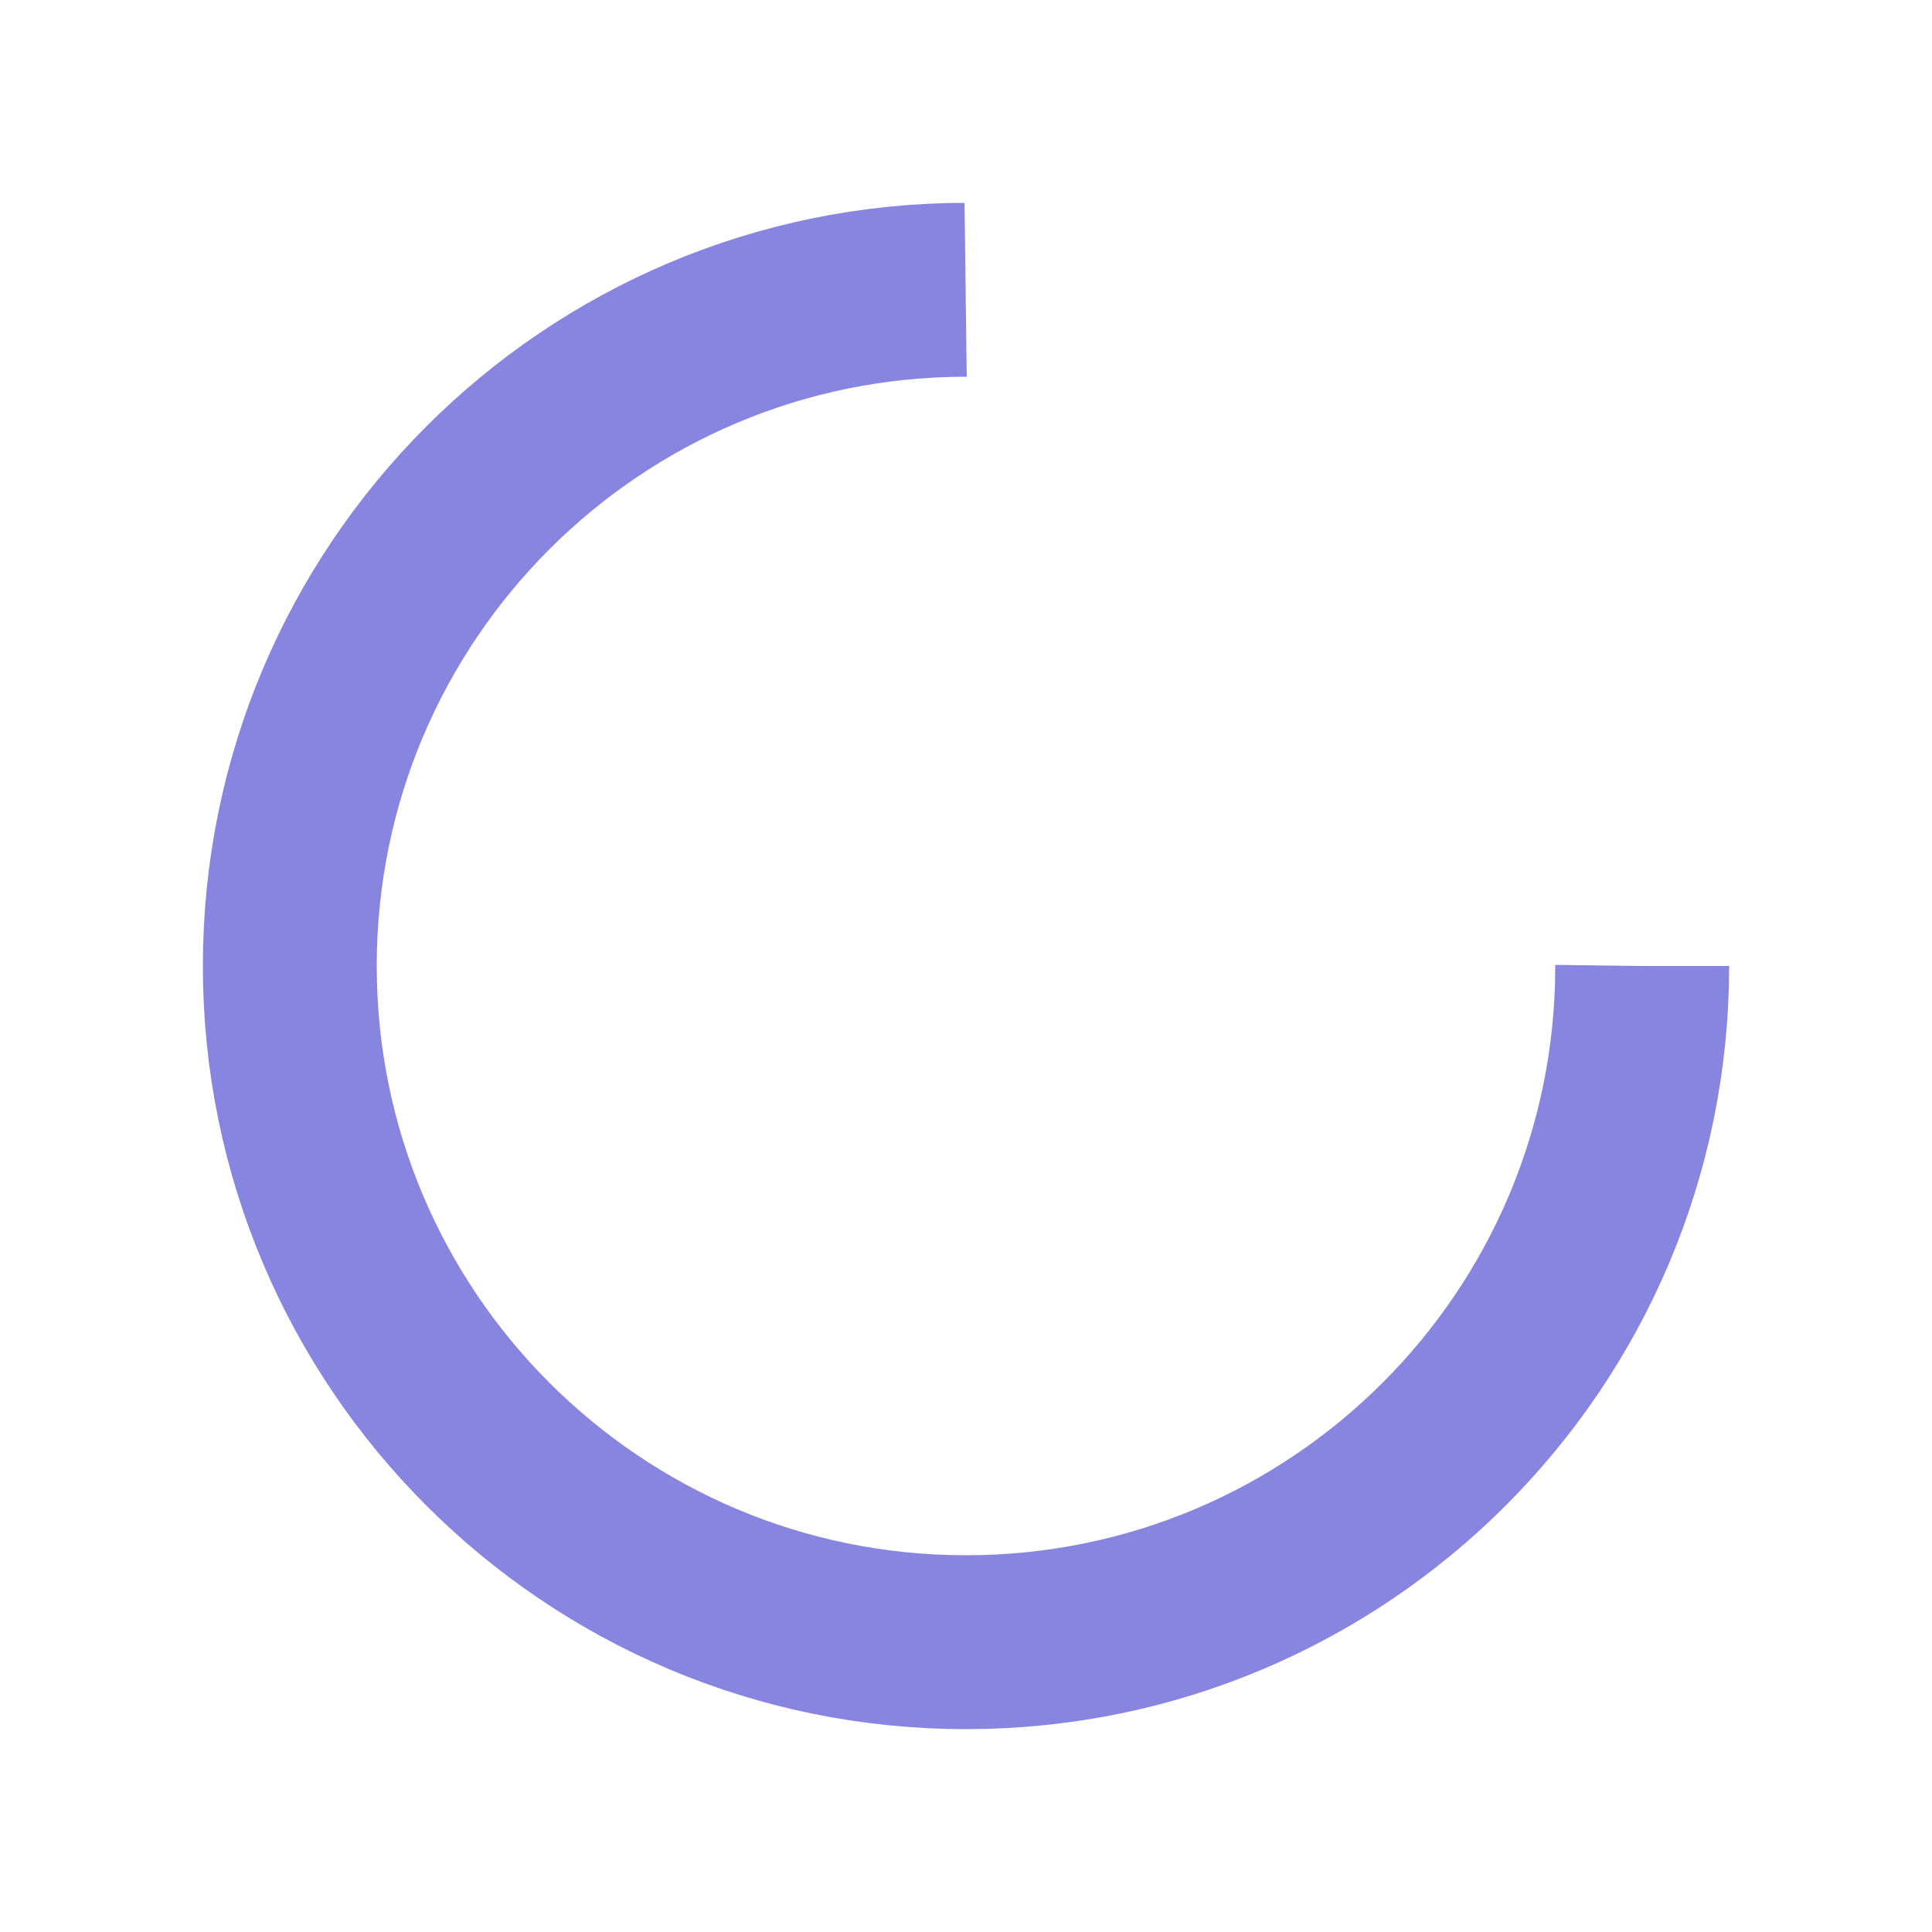
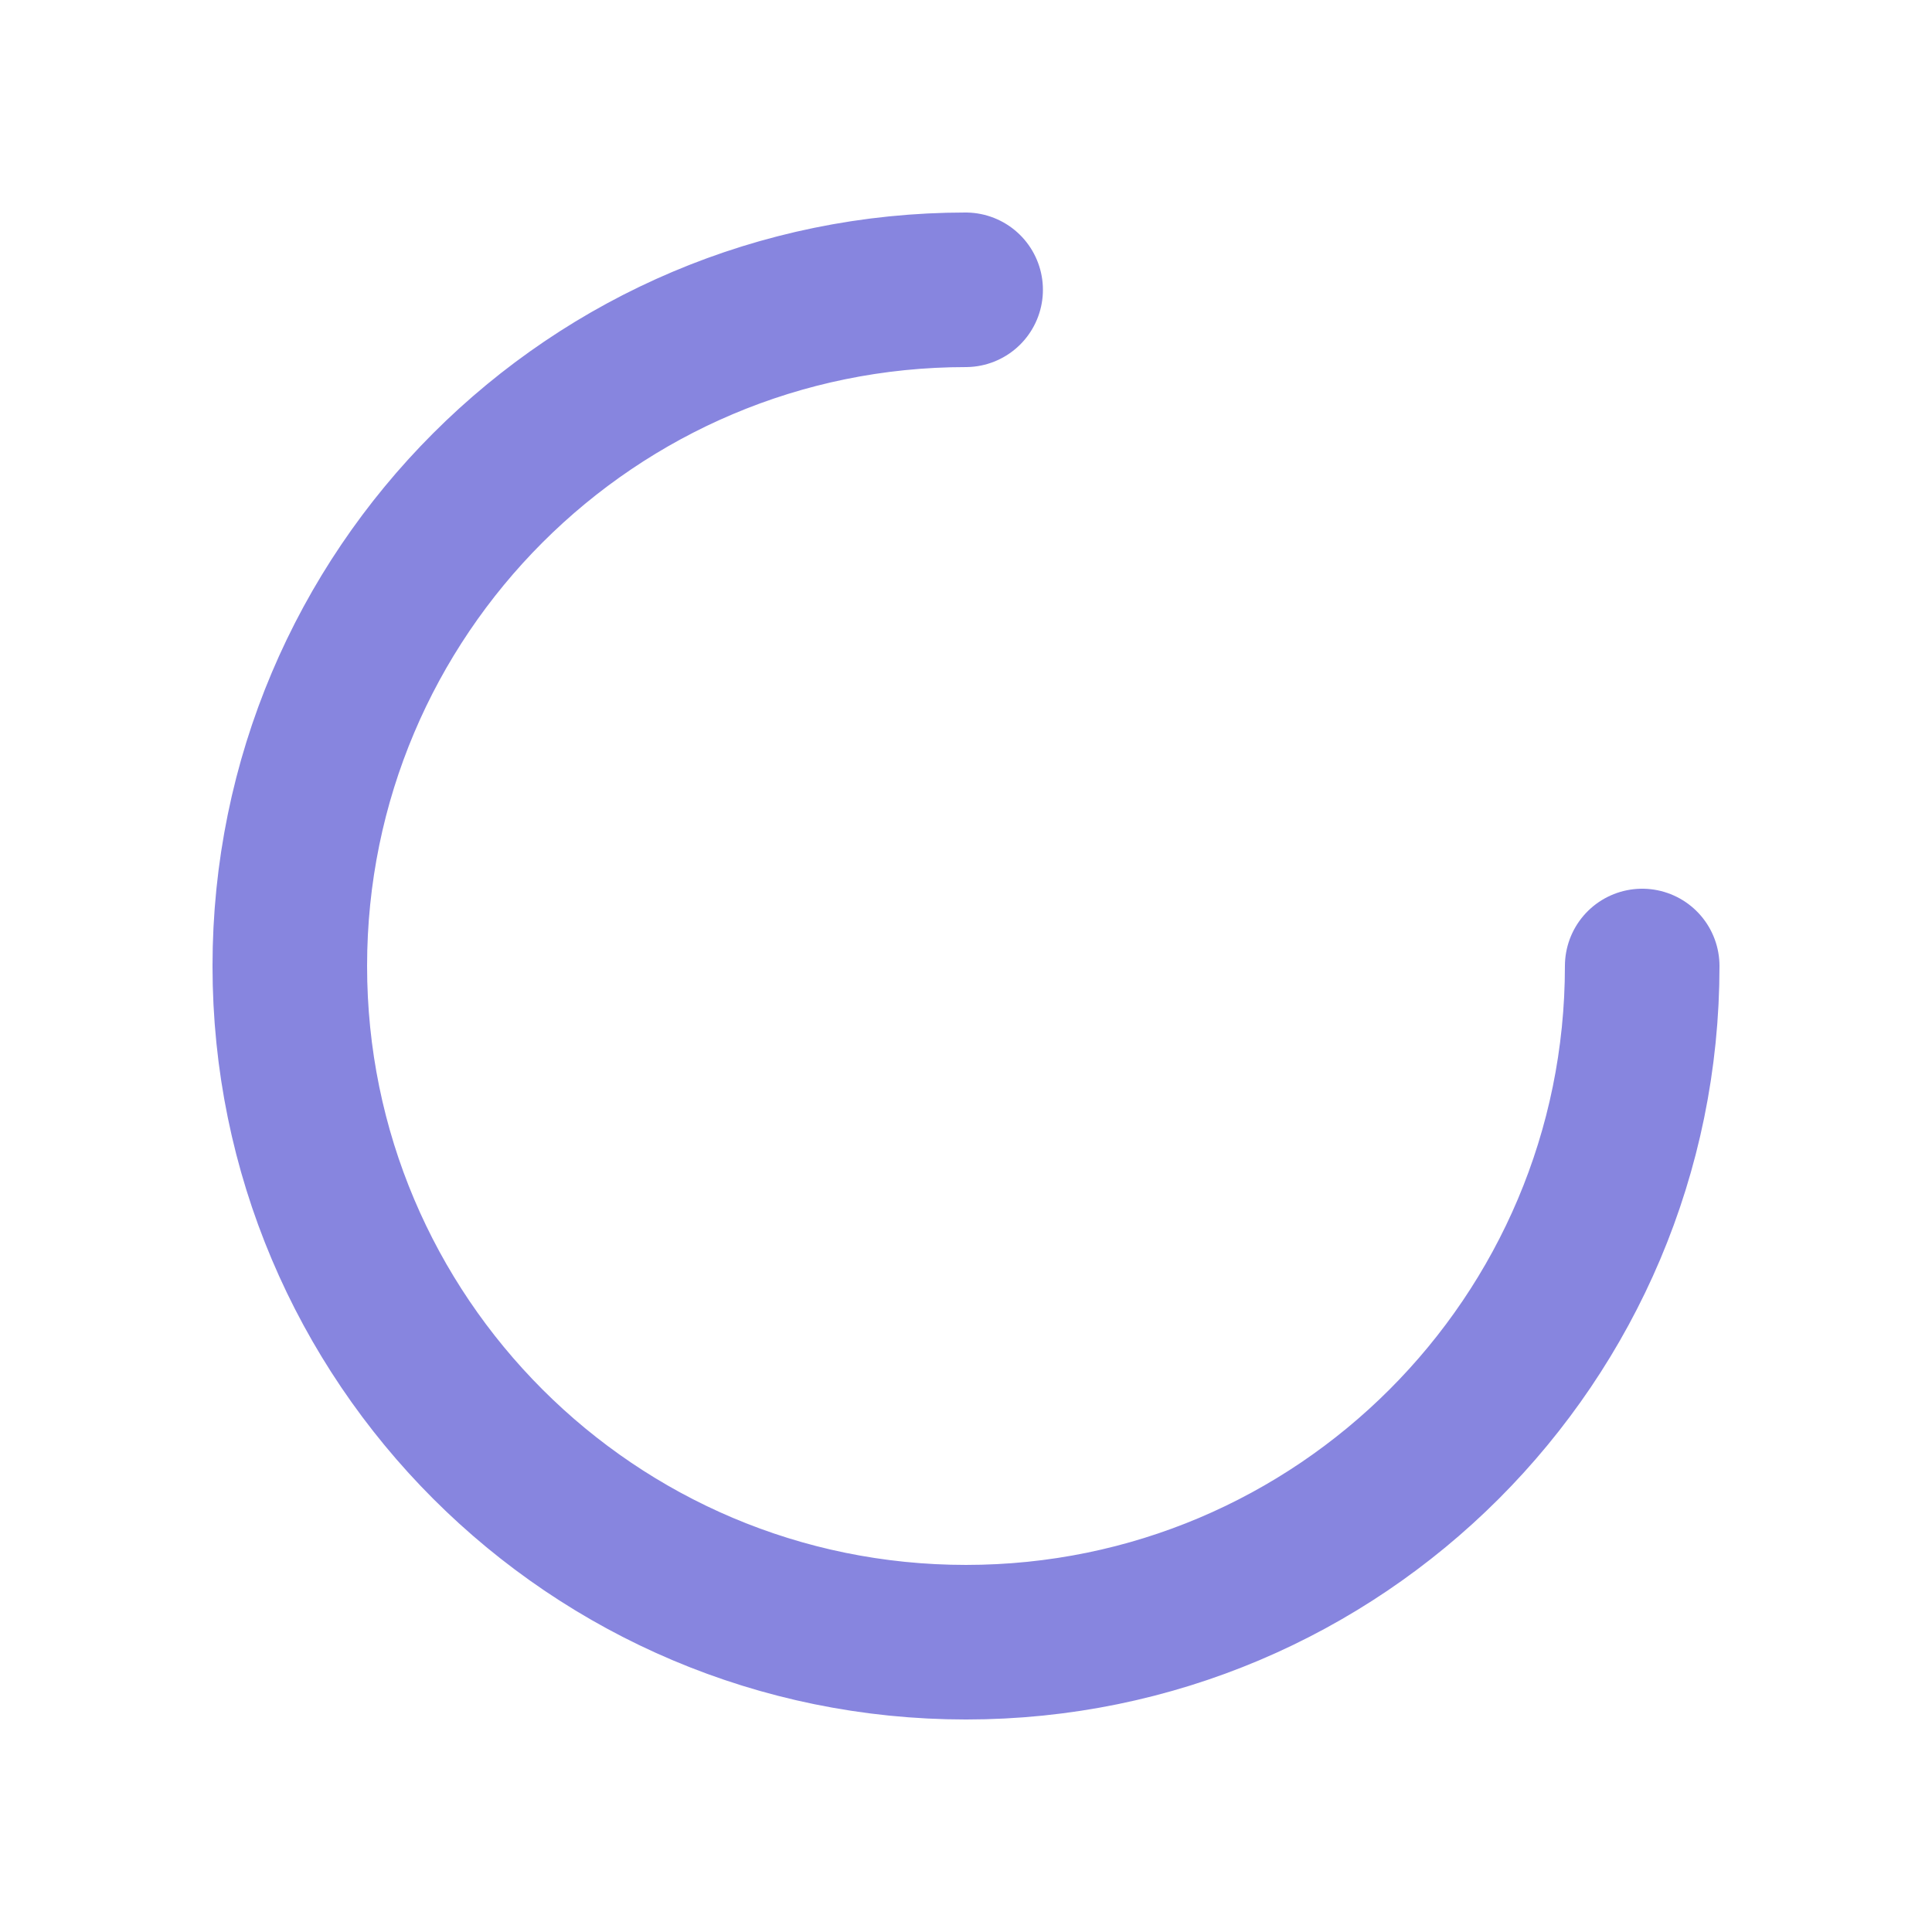
<svg xmlns="http://www.w3.org/2000/svg" style="margin: auto; background: none; display: block; shape-rendering: auto;" width="60px" height="60px" viewBox="0 0 100 100" preserveAspectRatio="xMidYMid">
-   <circle cx="50" cy="50" fill="none" stroke="#8785df" stroke-width="9" r="35" stroke-dasharray="164.934 56.978">
+   <circle cx="50" cy="50" fill="none" stroke="#8785df" stroke-linecap="round" stroke-width="8" r="35" stroke-dasharray="164.934 56.978">
    <animateTransform attributeName="transform" type="rotate" repeatCount="indefinite" dur="1s" values="0 50 50;360 50 50" keyTimes="0;1" />
  </circle>
</svg>
